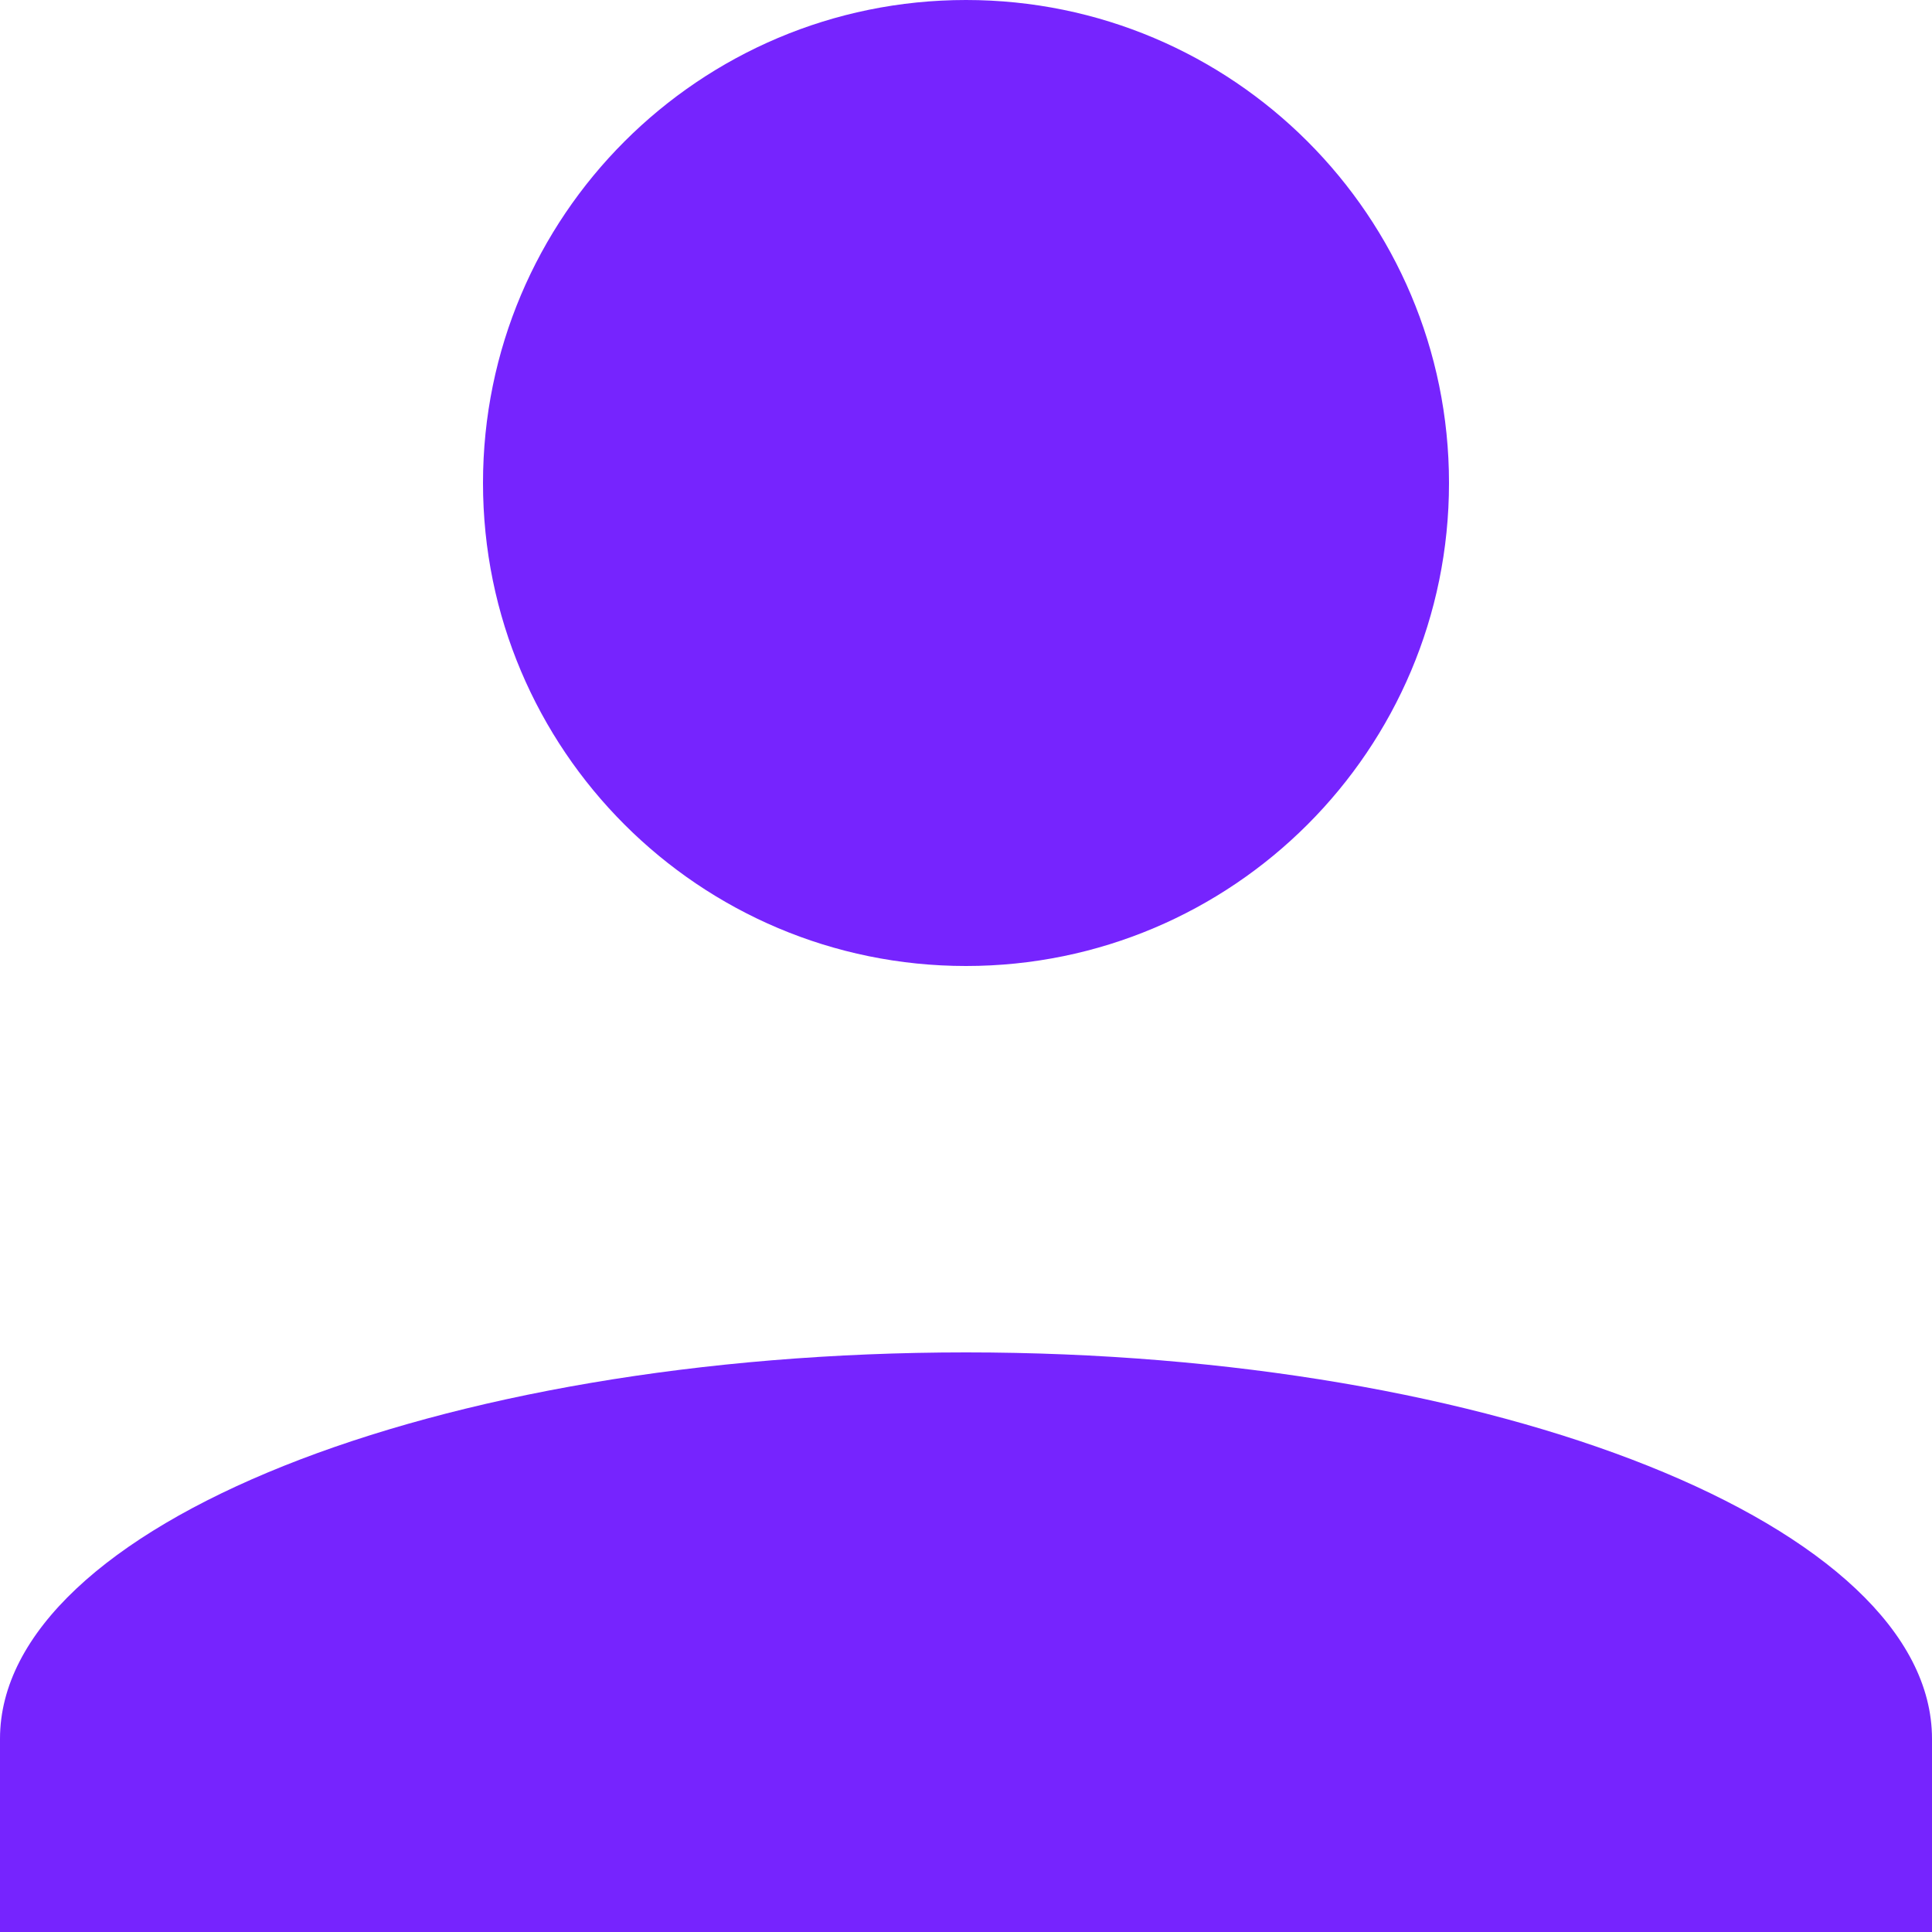
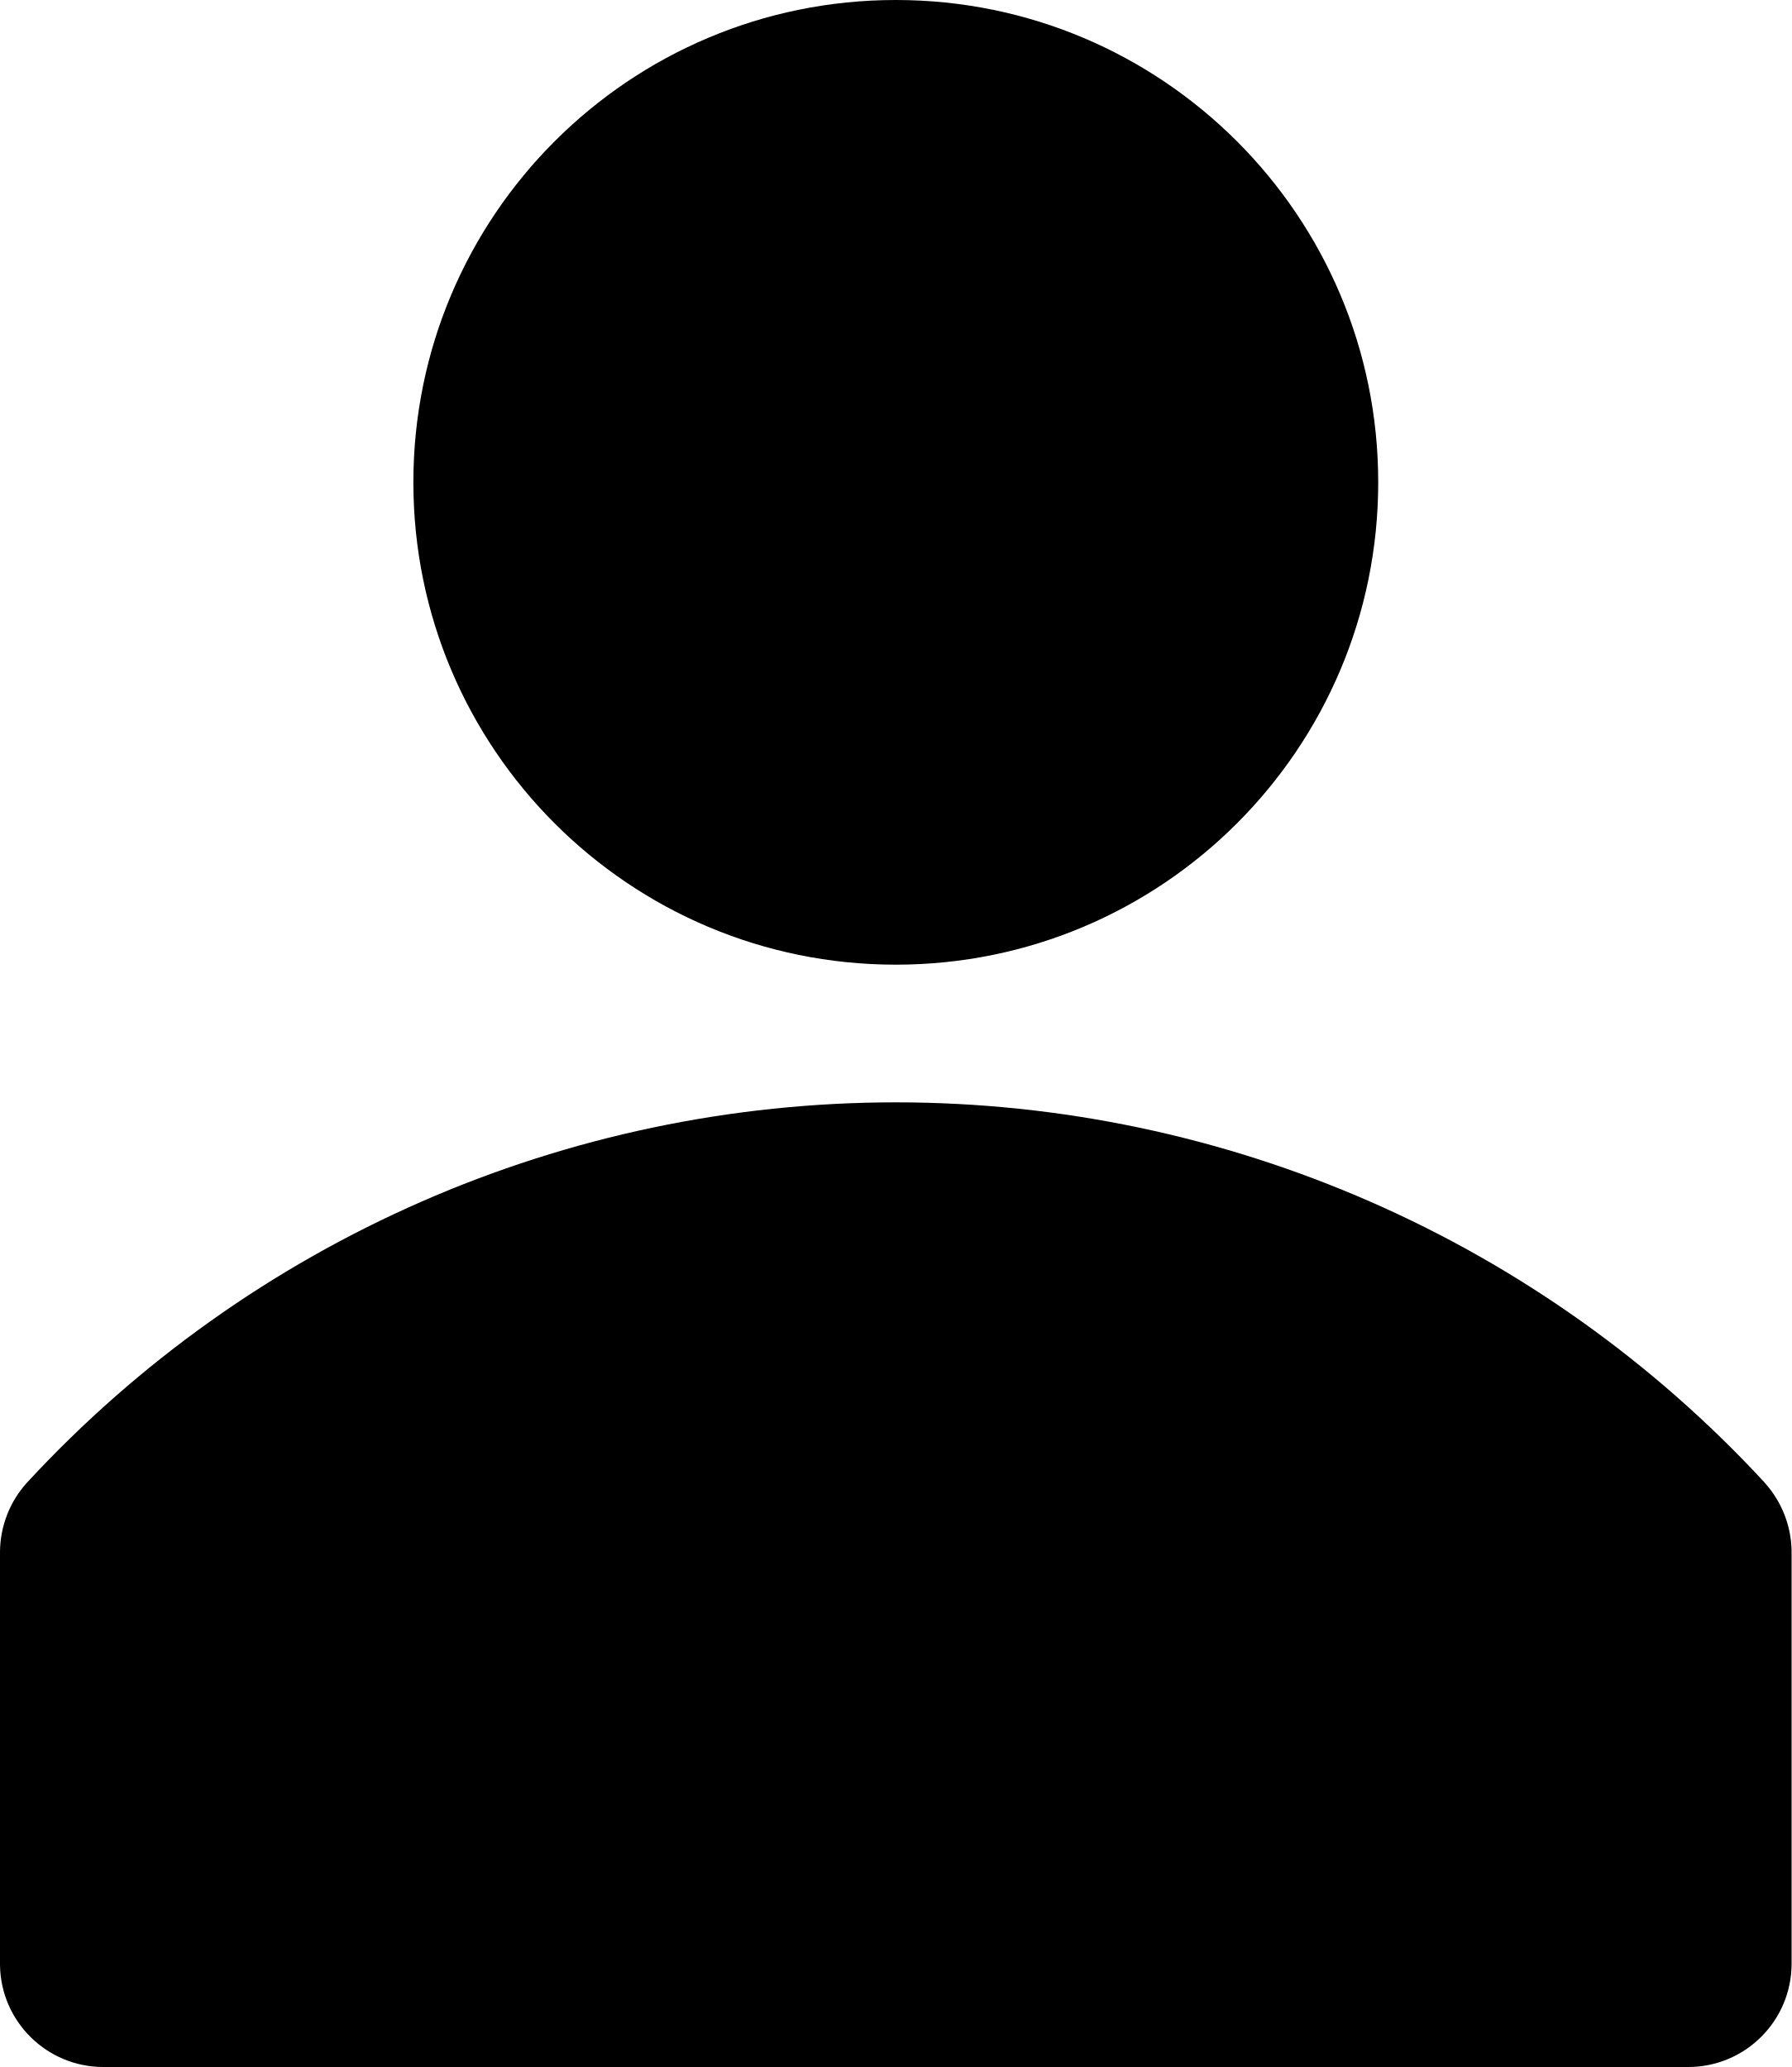
- <svg xmlns="http://www.w3.org/2000/svg" id="Profile" width="20" height="20" viewBox="0 0 20 20">
-   <g id="Union_1" data-name="Union 1" transform="translate(0 -354)">
-     <circle id="Ellipse_3" data-name="Ellipse 3" cx="5" cy="5" r="5" transform="translate(5 354)" fill="#7624fe" />
-     <path id="Path_6" data-name="Path 6" d="M10,10C4.5,10,0,11.8,0,14v2H20V14C20,11.8,15.5,10,10,10Z" transform="translate(0 358)" fill="#7624fe" />
+ <svg xmlns="http://www.w3.org/2000/svg" width="17.332" height="20" viewBox="0 0 17.332 20">
+   <g id="avatar-solid" transform="translate(-3.334 -2)">
+     <path id="Path_208" data-name="Path 208" d="M20.407,16.347a11.44,11.44,0,0,0-16.813,0,1.007,1.007,0,0,0-.26.667v4a1,1,0,0,0,1,.986H19.666a1,1,0,0,0,1-1V17a1.007,1.007,0,0,0-.26-.653Z" />
+     <path id="Path_209" data-name="Path 209" d="M16.667,6.667A4.667,4.667,0,1,1,12,2a4.667,4.667,0,0,1,4.667,4.668Z" />
  </g>
</svg>
